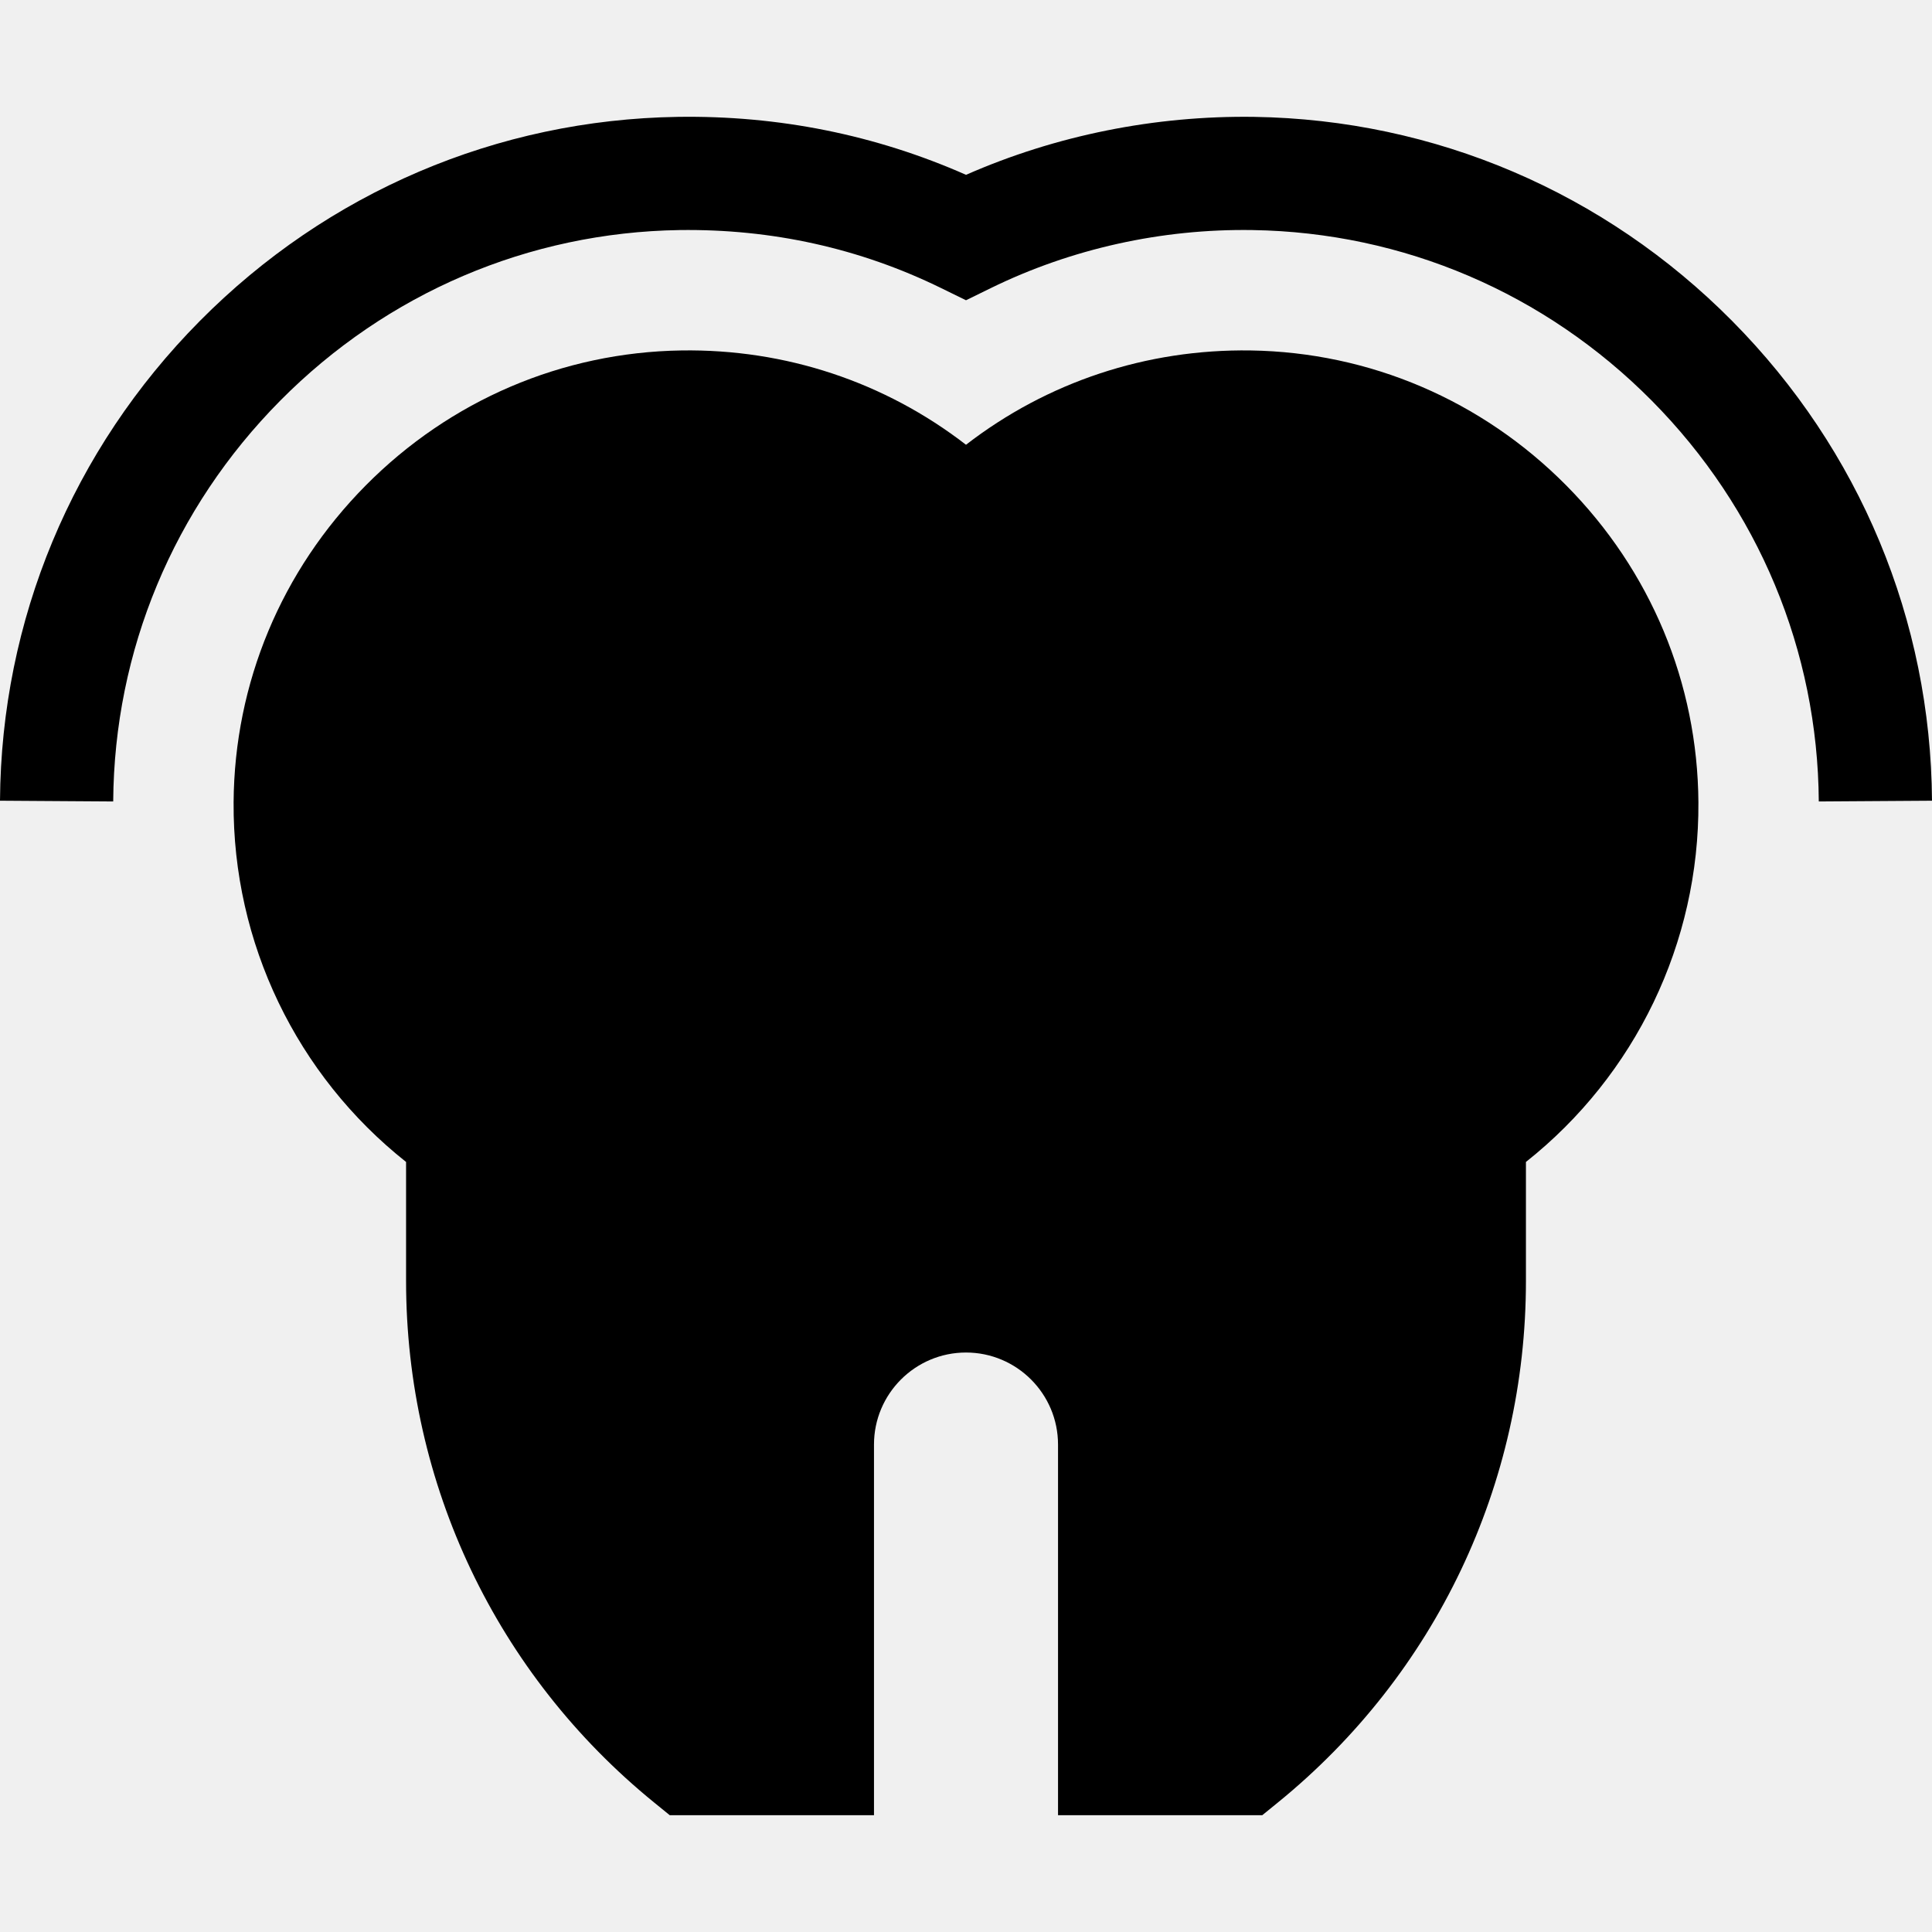
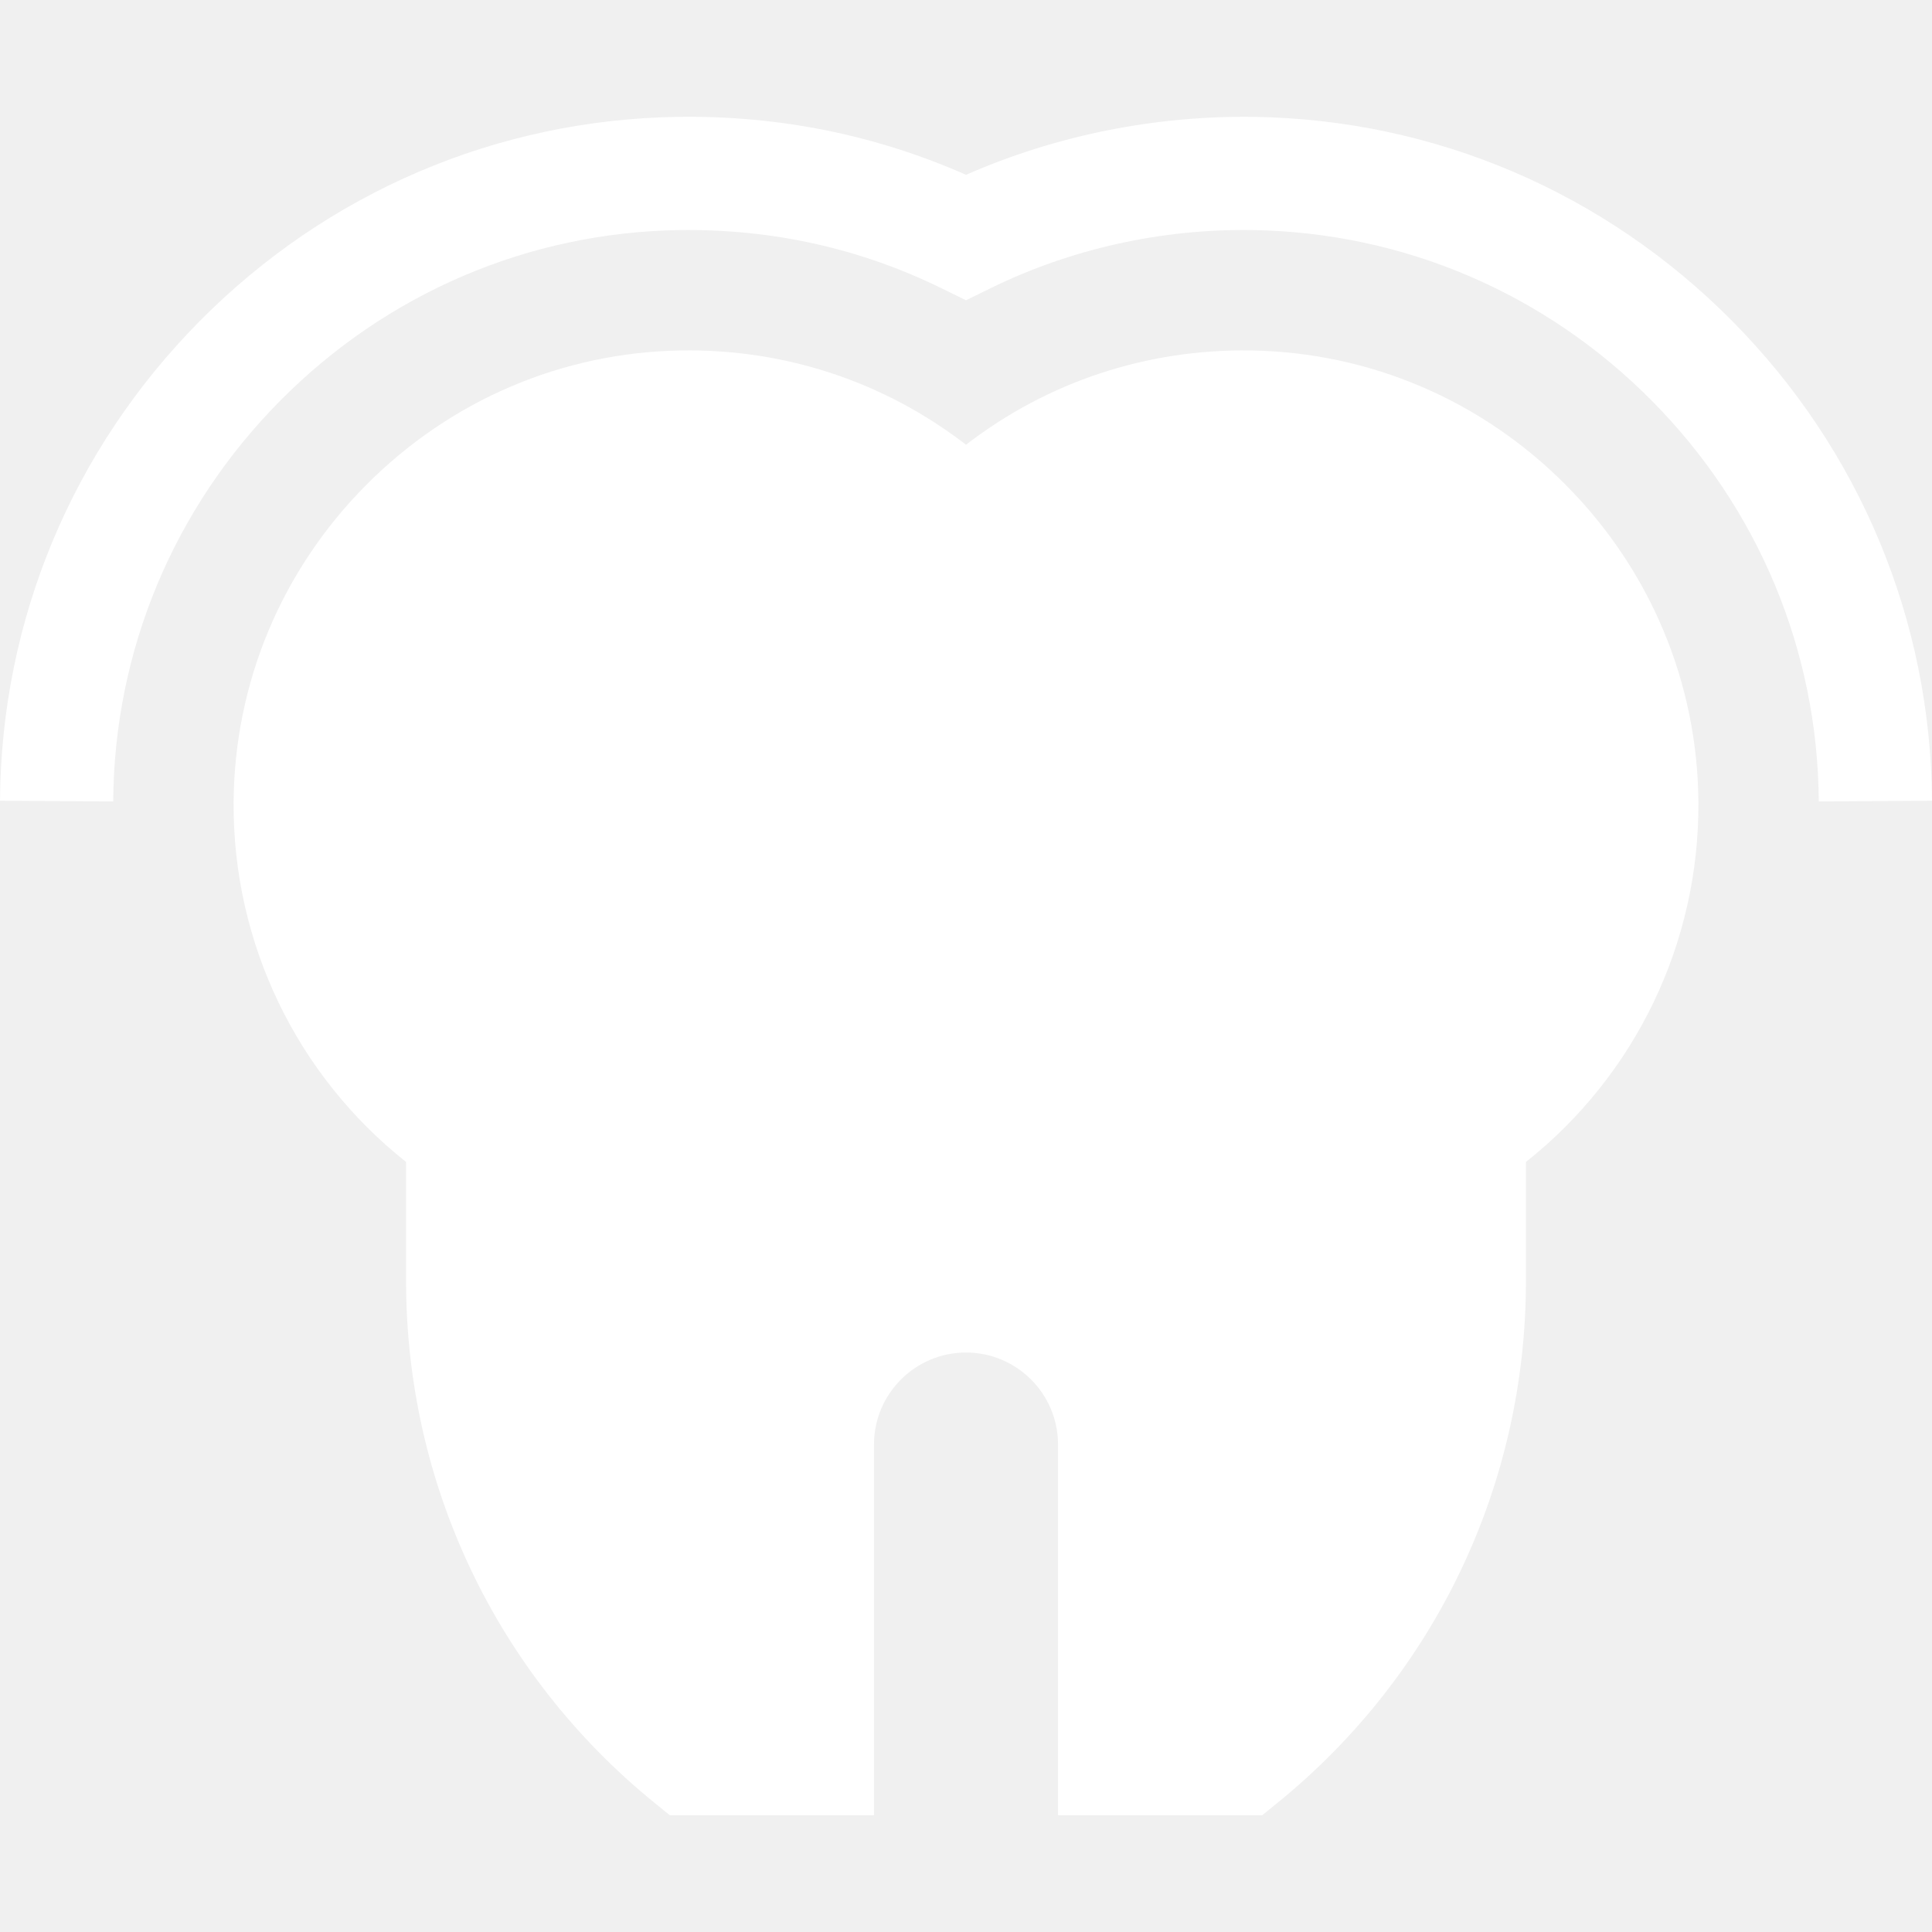
- <svg xmlns="http://www.w3.org/2000/svg" id="Capa_1" enable-background="new 0 0 511.996 511.996" height="512" viewBox="0 0 511.996 511.996" width="512">
+ <svg xmlns="http://www.w3.org/2000/svg" id="Capa_1" fill="#fff" enable-background="new 0 0 511.996 511.996" height="512" viewBox="0 0 511.996 511.996" width="512">
  <g>
    <path d="m331.438 92.872c-27.637-.405-53.927 8.369-75.44 24.993-21.513-16.625-47.832-25.42-75.44-24.993-31.561.49-61.263 13.195-83.636 35.775-22.371 22.577-34.806 52.395-35.015 83.958-.247 37.274 16.703 72.337 45.706 95.322v31.544c0 53.854 23.962 104.229 65.742 138.211l4.135 3.363h54.124v-98.23c0-13.446 10.939-24.386 24.386-24.386s24.386 10.939 24.386 24.386v98.23h54.124l4.135-3.363c41.779-33.98 65.741-84.356 65.741-138.211v-31.544c29.002-22.986 45.952-58.049 45.706-95.322-.209-31.563-12.645-61.381-35.016-83.958-22.375-22.58-52.077-35.285-83.638-35.775z" />
    <path d="m459.05 85.073c-33.835-34.146-78.813-53.359-126.66-54.101-26.321-.38-52.59 4.901-76.383 15.358-23.969-10.583-49.653-15.765-76.409-15.358-47.839.741-92.818 19.955-126.653 54.101-33.825 34.138-52.628 79.284-52.945 127.122l29.999.199c.266-39.952 15.982-77.671 44.256-106.206 28.282-28.541 65.858-44.6 105.792-45.22 24.471-.34 47.801 4.817 69.354 15.372l6.597 3.23 6.596-3.23c21.27-10.416 45.235-15.749 69.339-15.372 39.948.62 77.524 16.679 105.806 45.22 28.274 28.536 43.991 66.255 44.256 106.207l30-.199c-.317-47.838-19.12-92.984-52.945-127.123z" />
  </g>
</svg>
